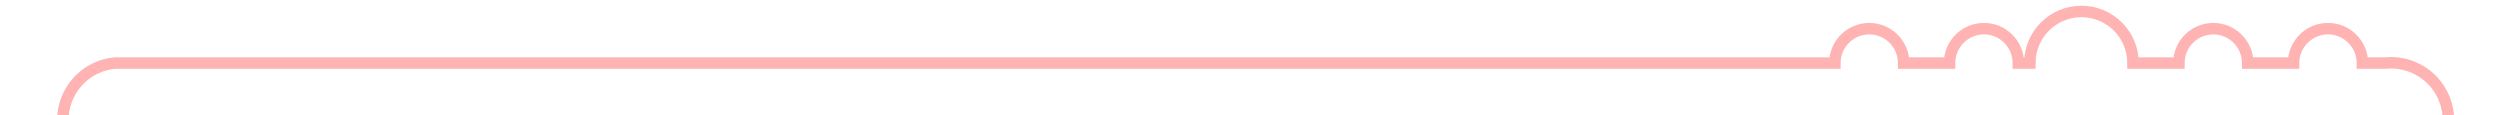
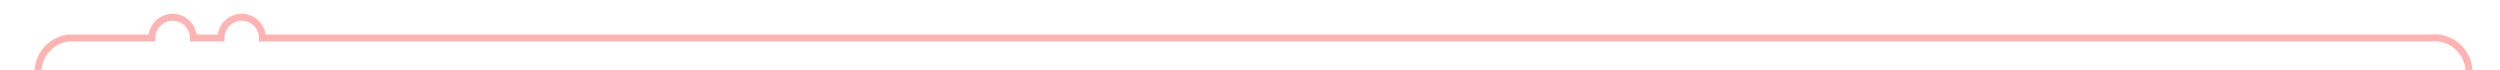
- <svg xmlns="http://www.w3.org/2000/svg" version="1.1" width="218px" height="10px" preserveAspectRatio="xMinYMid meet" viewBox="397 2276  218 8">
-   <path d="M 402.5 2301  L 402.5 2285  A 5 5 0 0 1 407 2280.5 L 557 2280.5  A 3 3 0 0 1 560 2277.5 A 3 3 0 0 1 563 2280.5 L 567 2280.5  A 3 3 0 0 1 570 2277.5 A 3 3 0 0 1 573 2280.5 L 574 2280.5  A 4.5 4.5 0 0 1 578.5 2276 A 4.5 4.5 0 0 1 583 2280.5 L 587 2280.5  A 3 3 0 0 1 590 2277.5 A 3 3 0 0 1 593 2280.5 L 597 2280.5  A 3 3 0 0 1 600 2277.5 A 3 3 0 0 1 603 2280.5 L 605 2280.5  A 5 5 0 0 1 610.5 2285.5 L 610.5 6994  A 5 5 0 0 0 615.5 6999.5 L 621 6999.5  " stroke-width="1" stroke="#ff0000" fill="none" stroke-opacity="0.298" />
-   <path d="M 620 6994  L 620 7005  L 621 7005  L 621 6994  L 620 6994  Z " fill-rule="nonzero" fill="#ff0000" stroke="none" fill-opacity="0.298" />
+ <svg xmlns="http://www.w3.org/2000/svg" version="1.1" width="362px" height="10px" preserveAspectRatio="xMinYMid meet" viewBox="45 2226  362 8">
+   <path d="M 402.5 2254  L 402.5 2235  A 5 5 0 0 0 397 2230.5 L 83 2230.5  A 3 3 0 0 0 80 2227.5 A 3 3 0 0 0 77 2230.5 L 73 2230.5  A 3 3 0 0 0 70 2227.5 A 3 3 0 0 0 67 2230.5 L 55 2230.5  A 5 5 0 0 0 50.5 2235.5 L 50.5 6998  A 5 5 0 0 0 55.5 7003.5 L 61 7003.5  " stroke-width="1" stroke="#ff0000" fill="none" stroke-opacity="0.298" />
+   <path d="M 60 6998  L 60 7009  L 61 7009  L 61 6998  L 60 6998  Z " fill-rule="nonzero" fill="#ff0000" stroke="none" fill-opacity="0.298" />
</svg>
